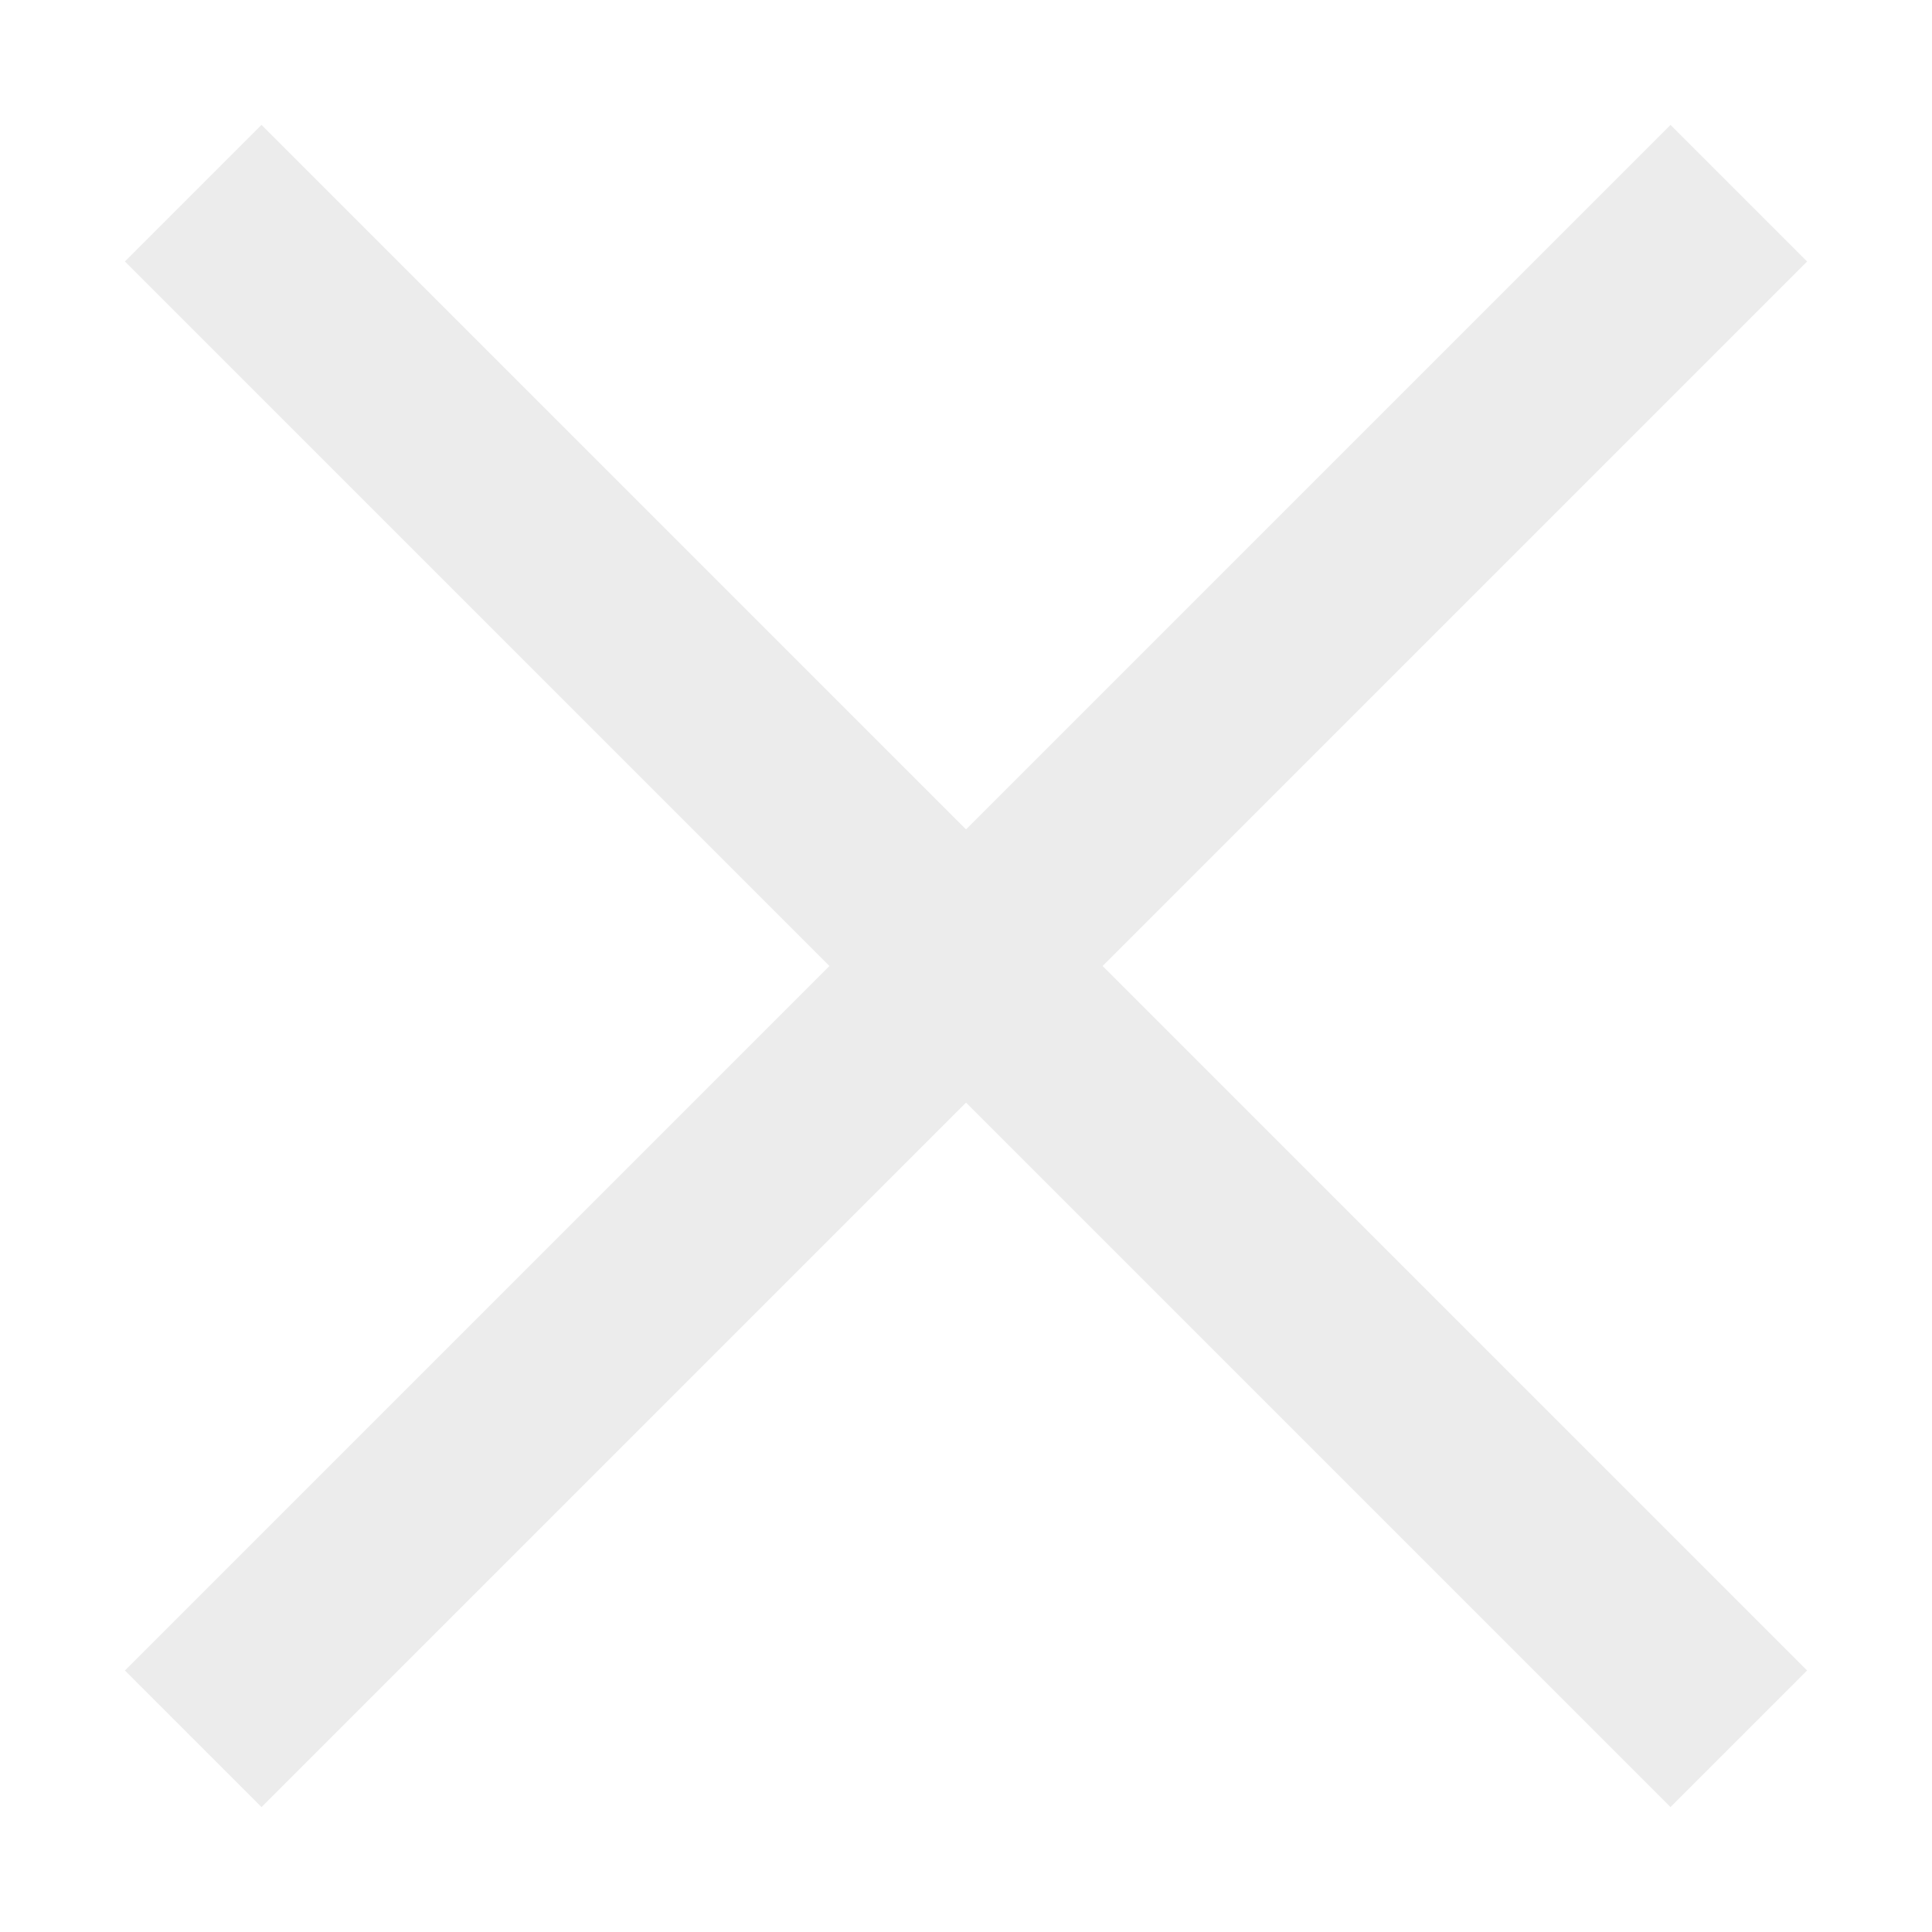
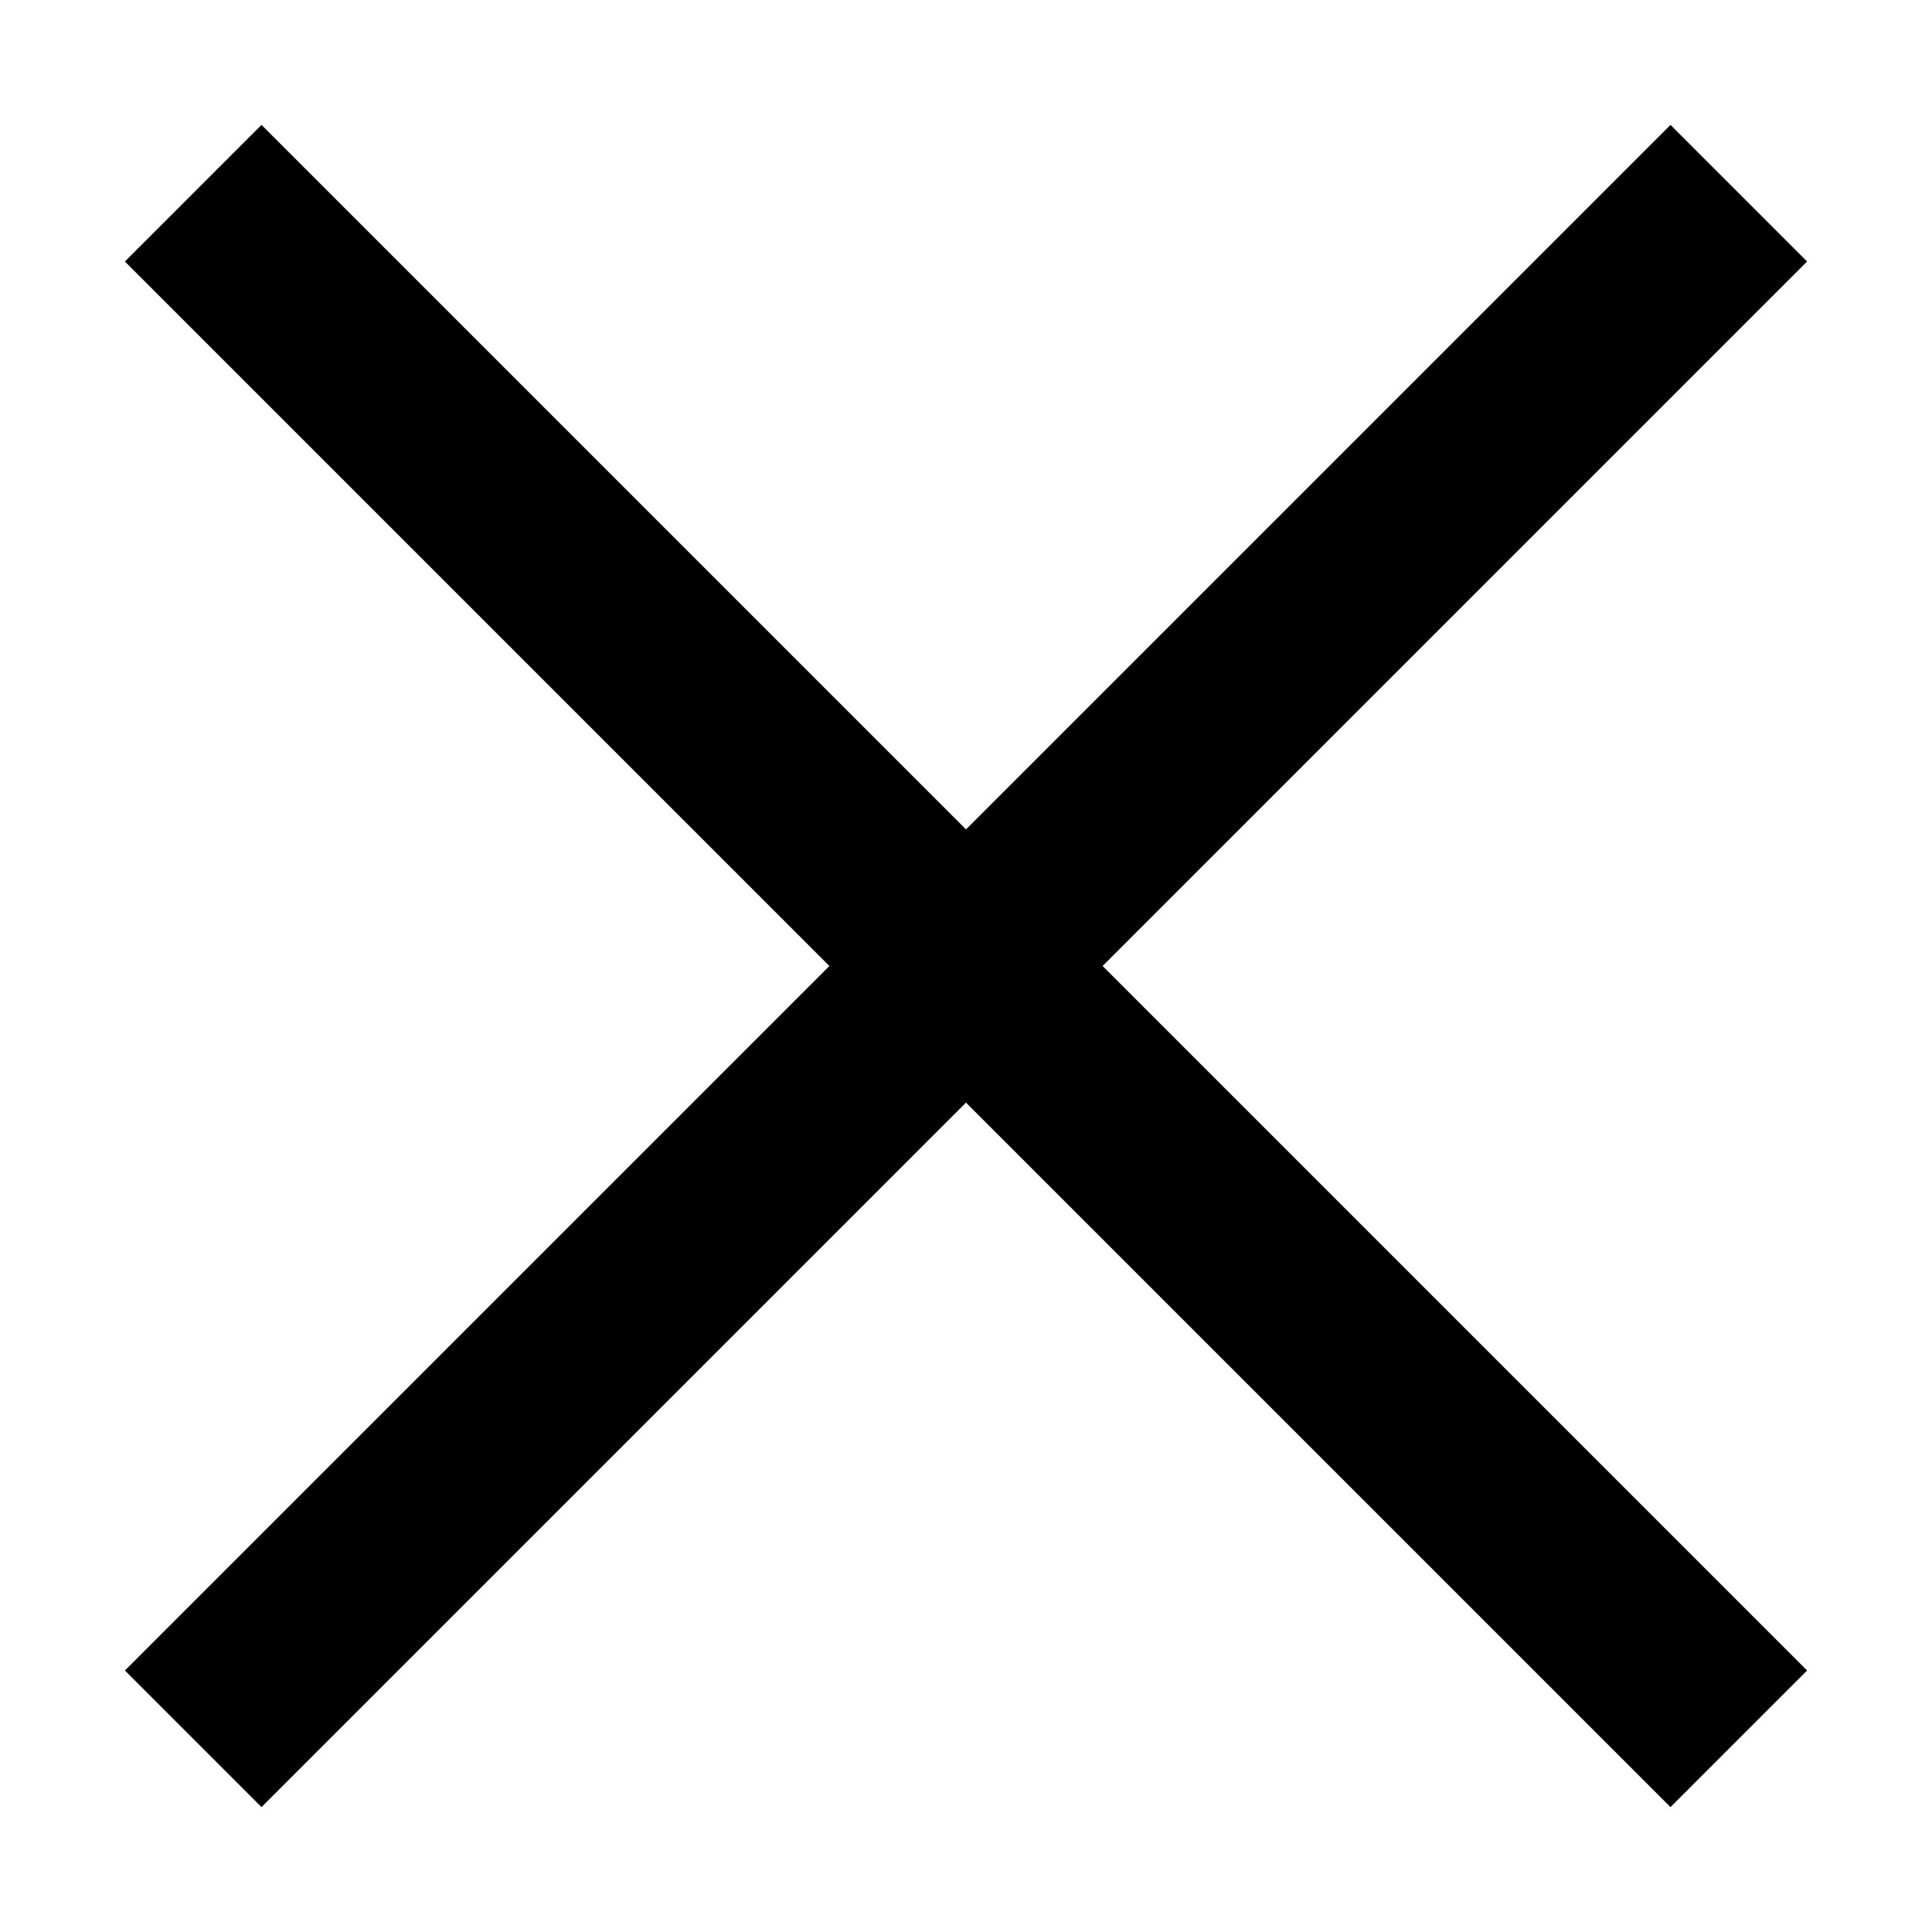
<svg xmlns="http://www.w3.org/2000/svg" width="100" height="100" viewBox="0 0 100 100">
-   <line x1="10" y1="10" x2="90" y2="90" style="stroke:#ececec;stroke-width:10" />
-   <line x1="90" y1="10" x2="10" y2="90" style="stroke:#ececec;stroke-width:10" />
+   <line x1="10" y1="10" x2="90" y2="90" style="stroke:#000000;stroke-width:10" />
+   <line x1="90" y1="10" x2="10" y2="90" style="stroke:#000000;stroke-width:10" />
</svg>
